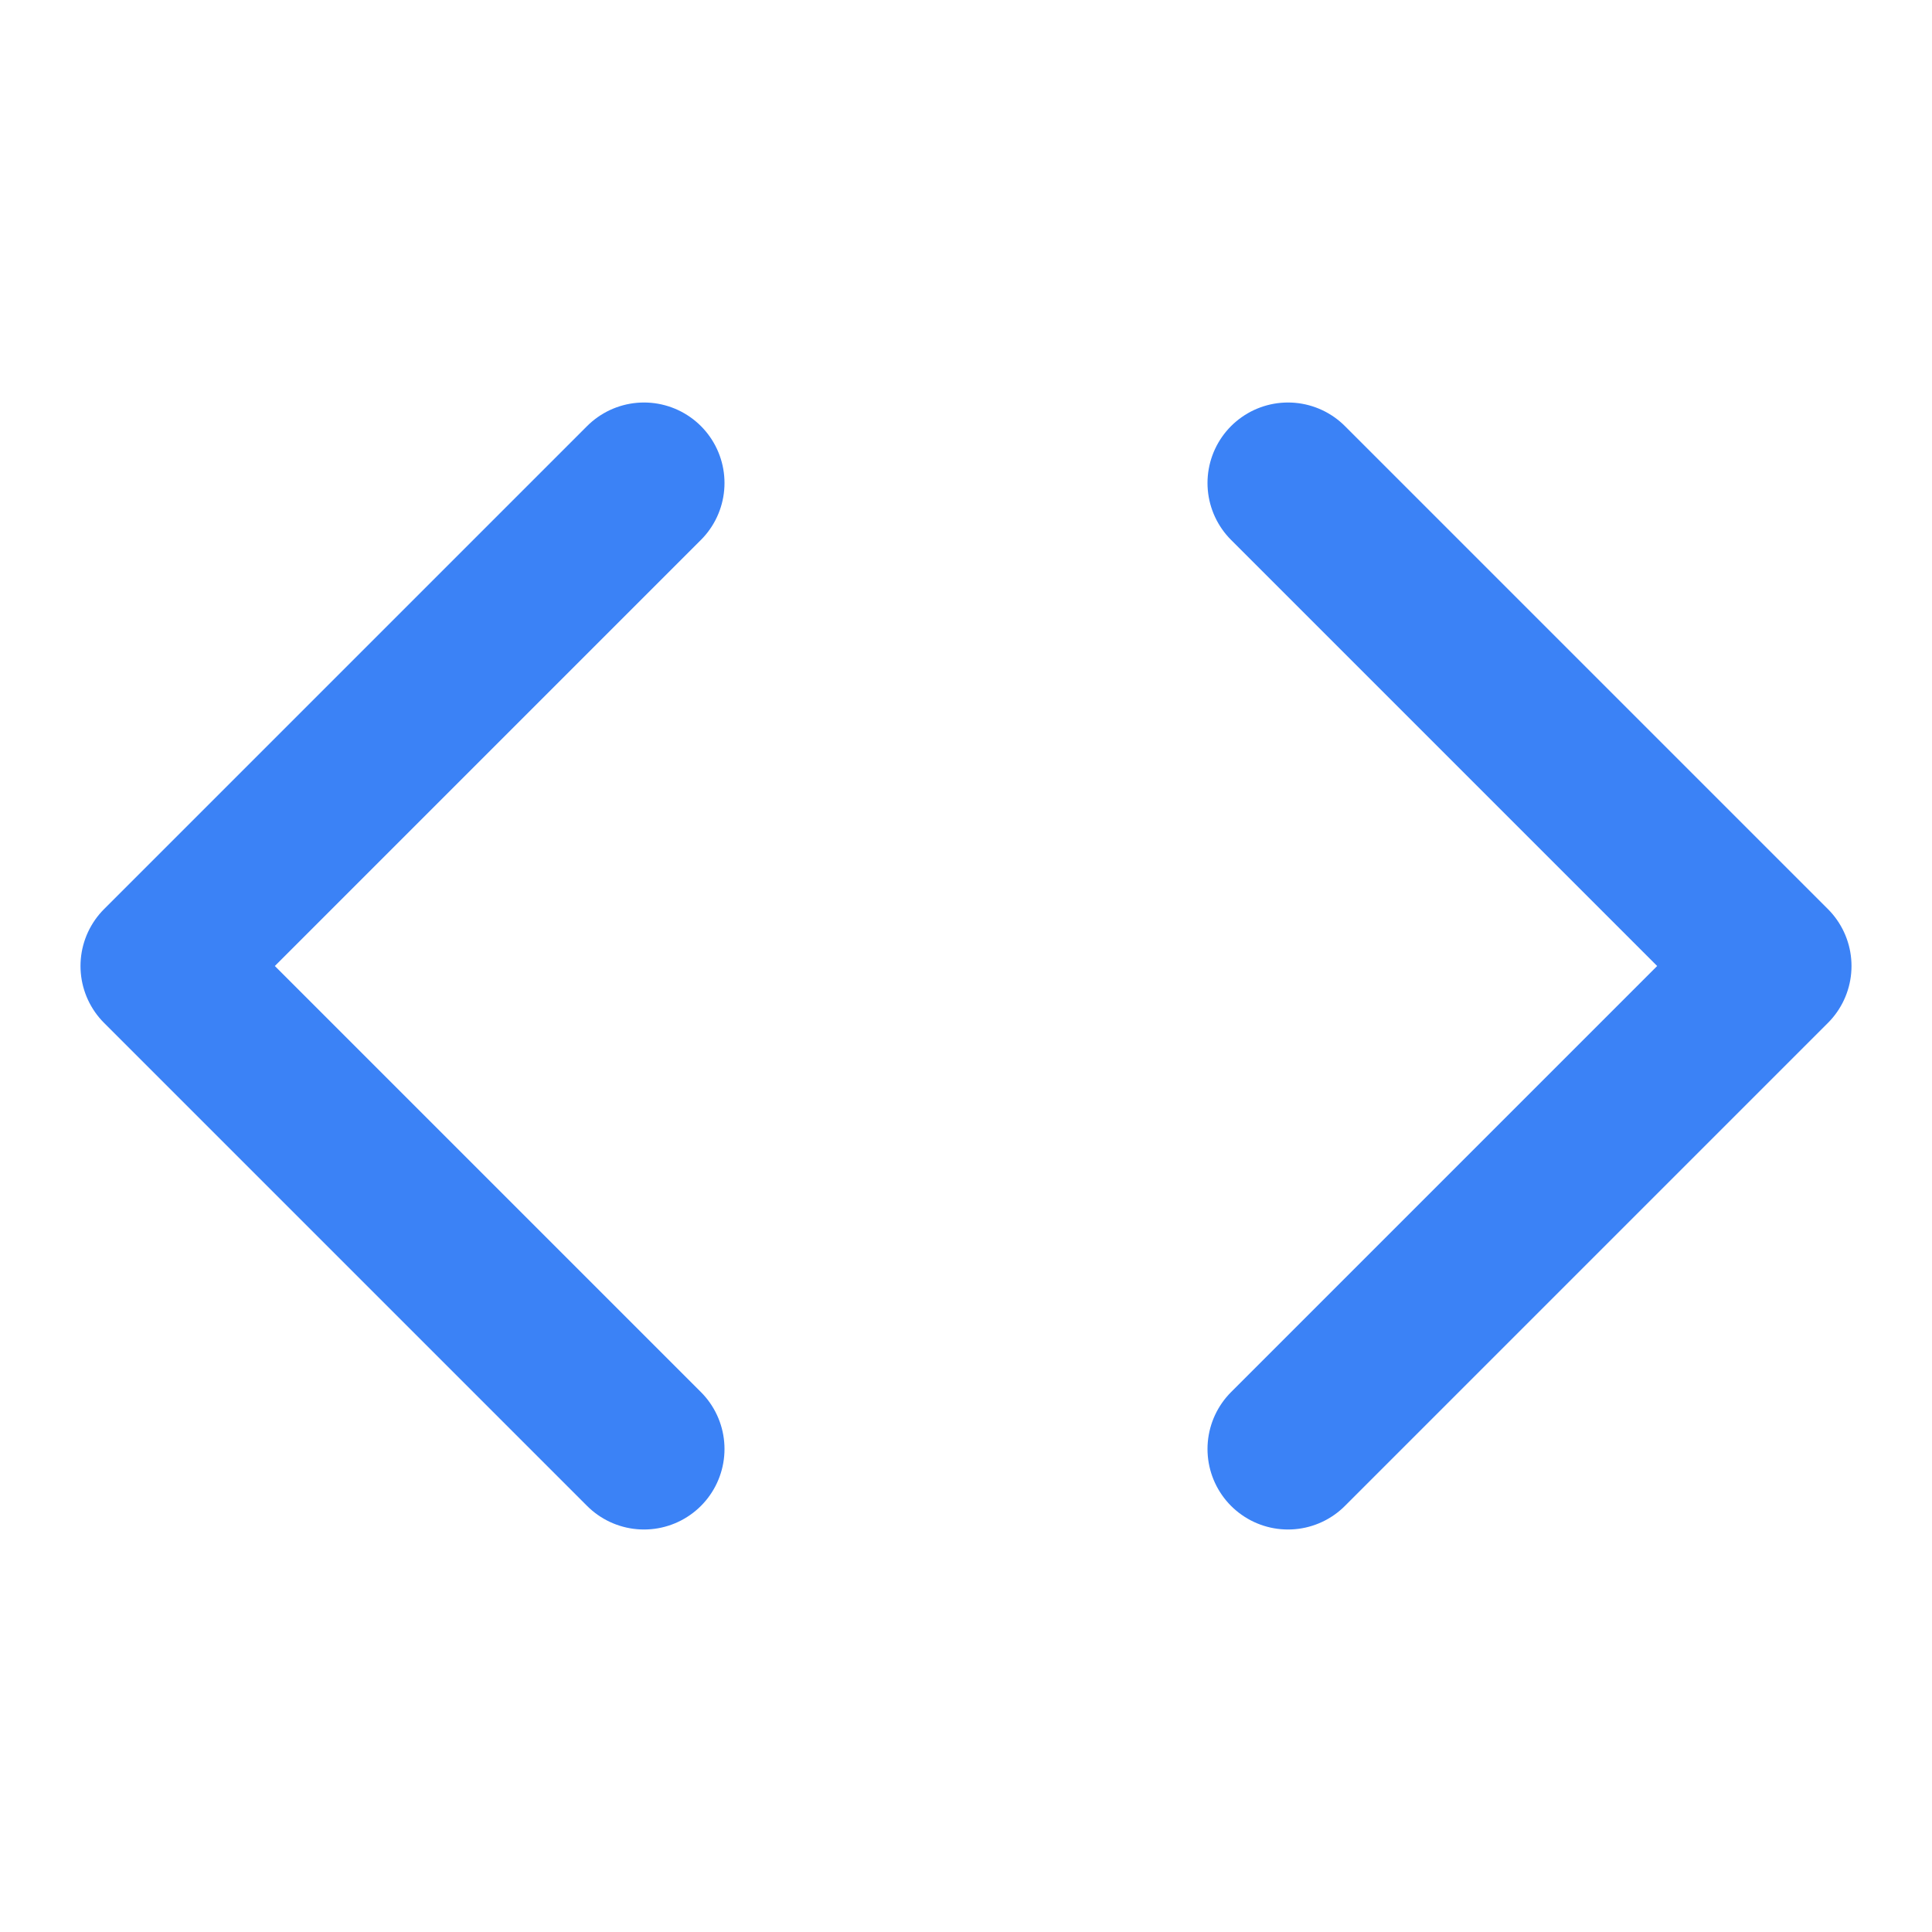
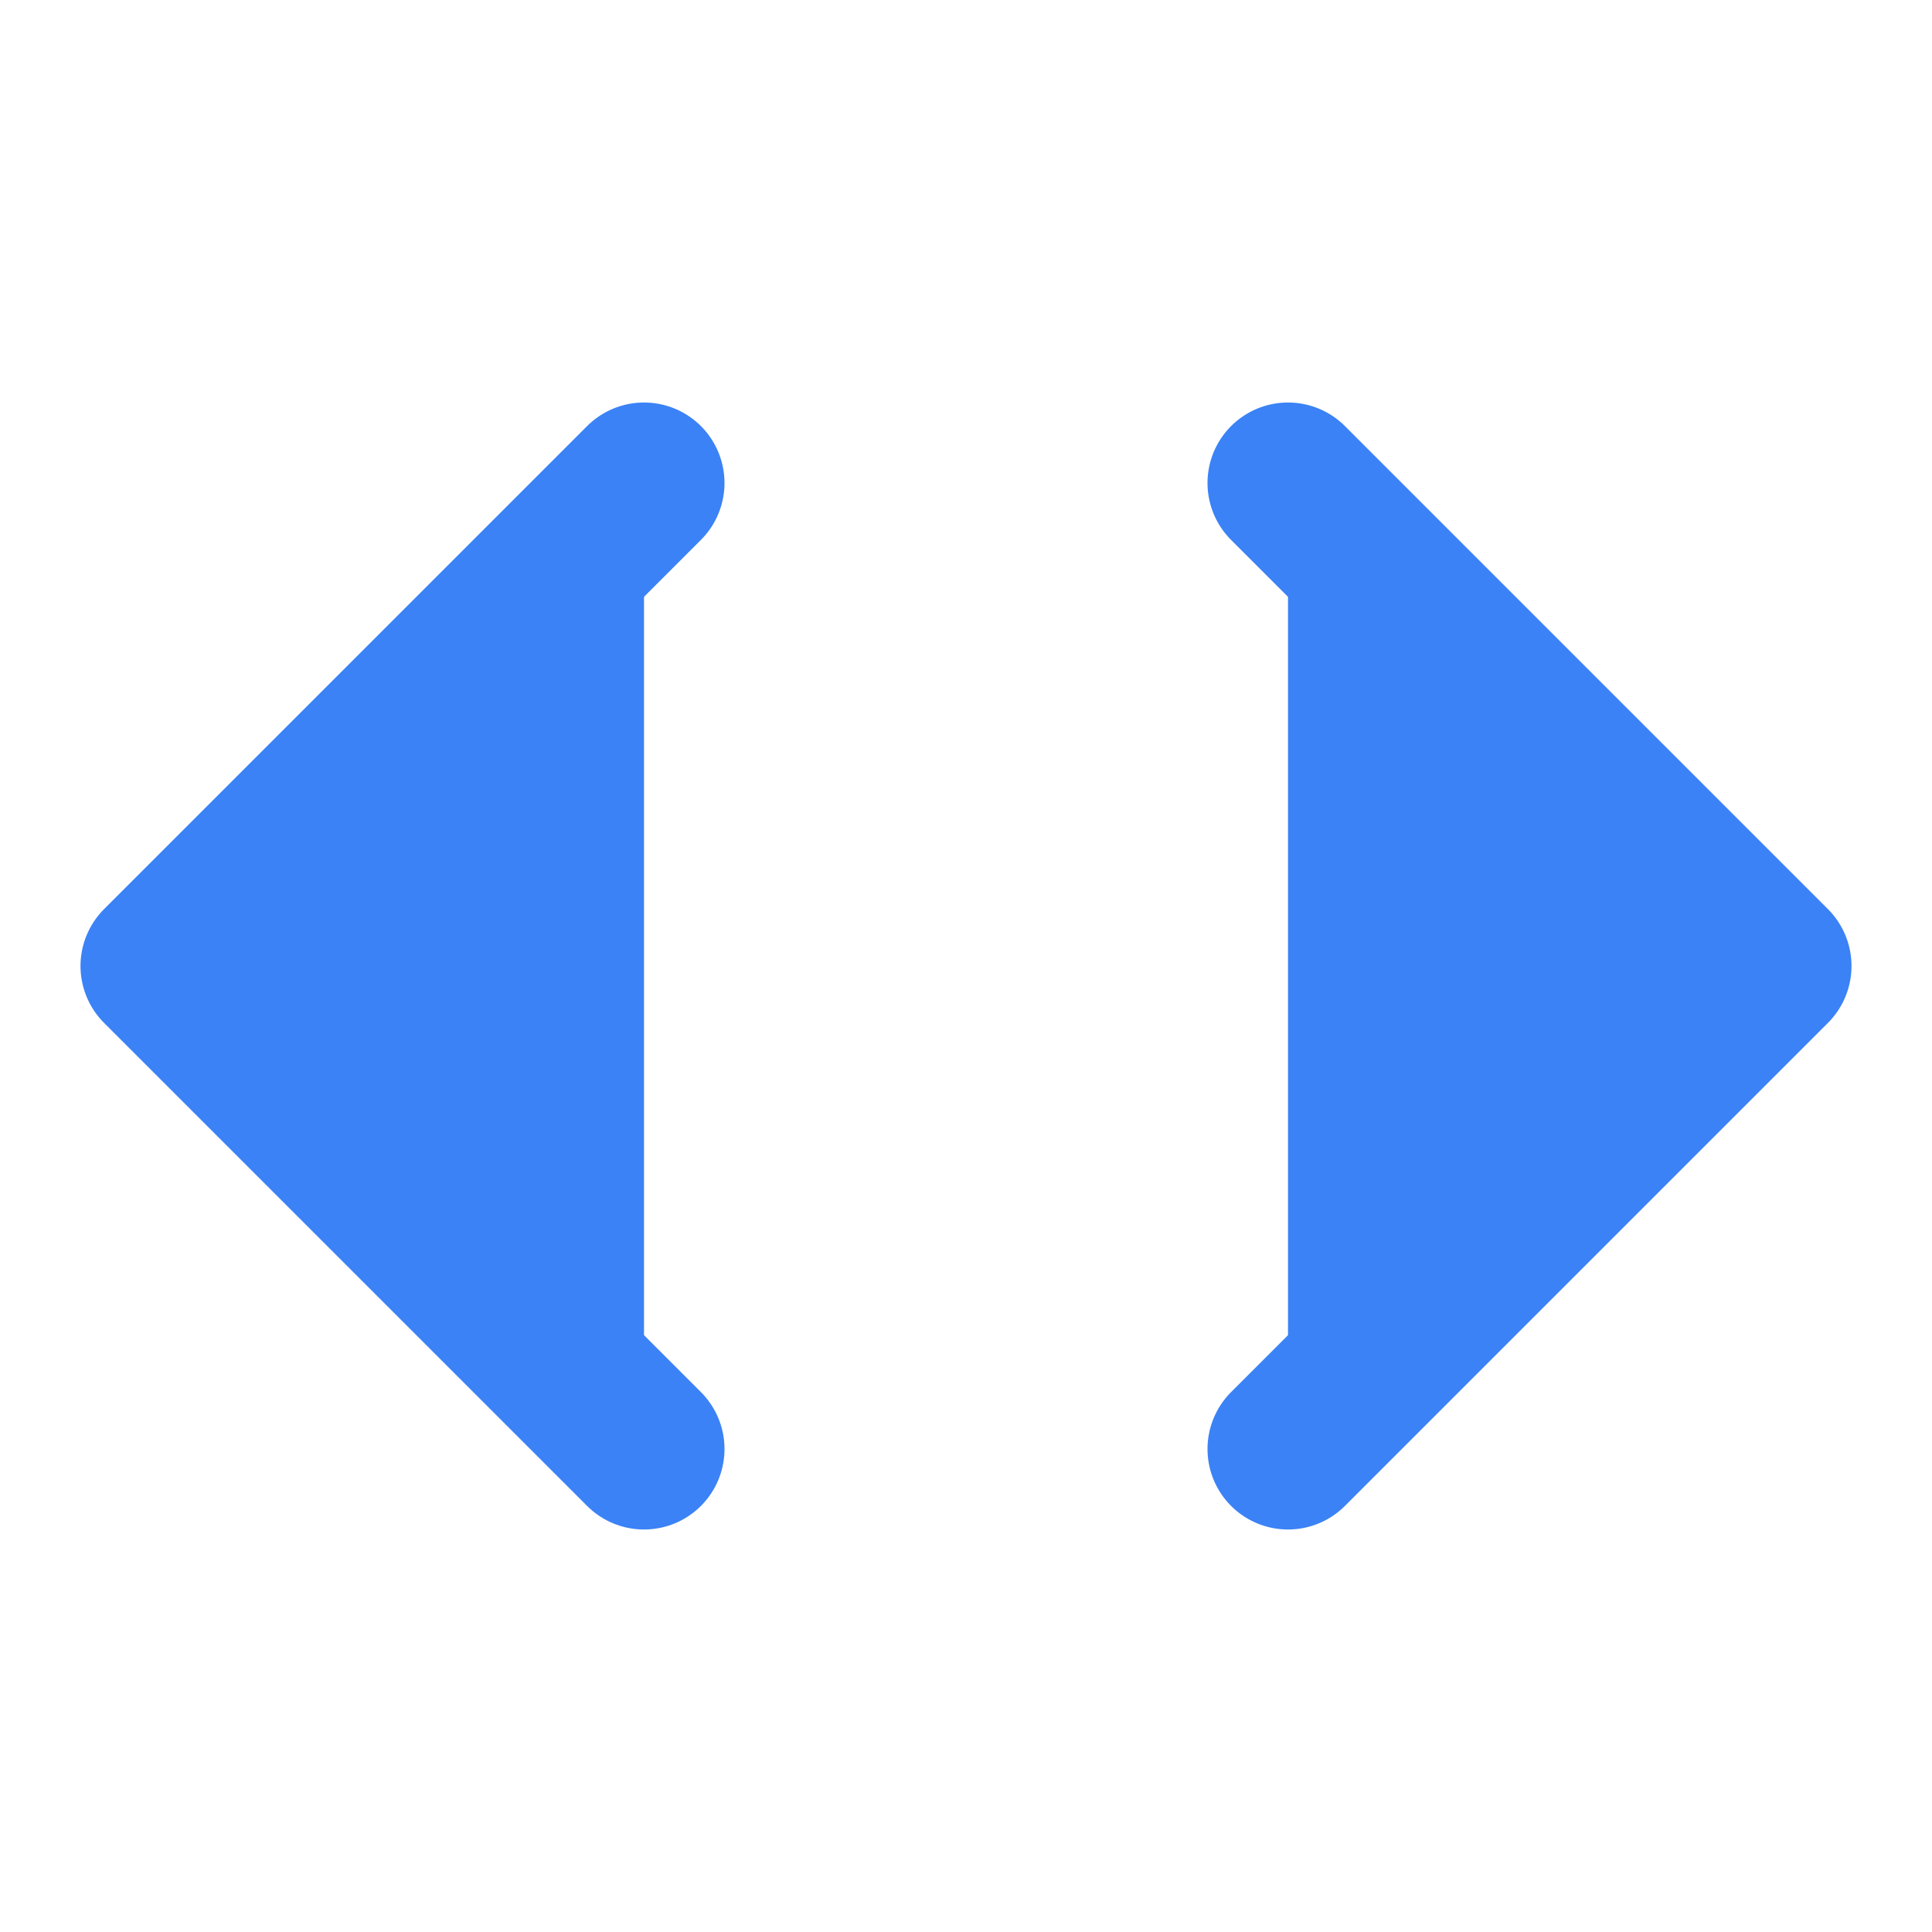
- <svg xmlns="http://www.w3.org/2000/svg" width="32" height="32" viewBox="0 0 24 24" fill="none" stroke="#3b82f6" stroke-width="2" stroke-linecap="round" stroke-linejoin="round">
+ <svg xmlns="http://www.w3.org/2000/svg" width="32" height="32" viewBox="0 0 24 24" fill="#3b82f6" stroke="#3b82f6" stroke-width="2" stroke-linecap="round" stroke-linejoin="round">
  <polyline points="16 18 22 12 16 6" />
  <polyline points="8 6 2 12 8 18" />
</svg>
